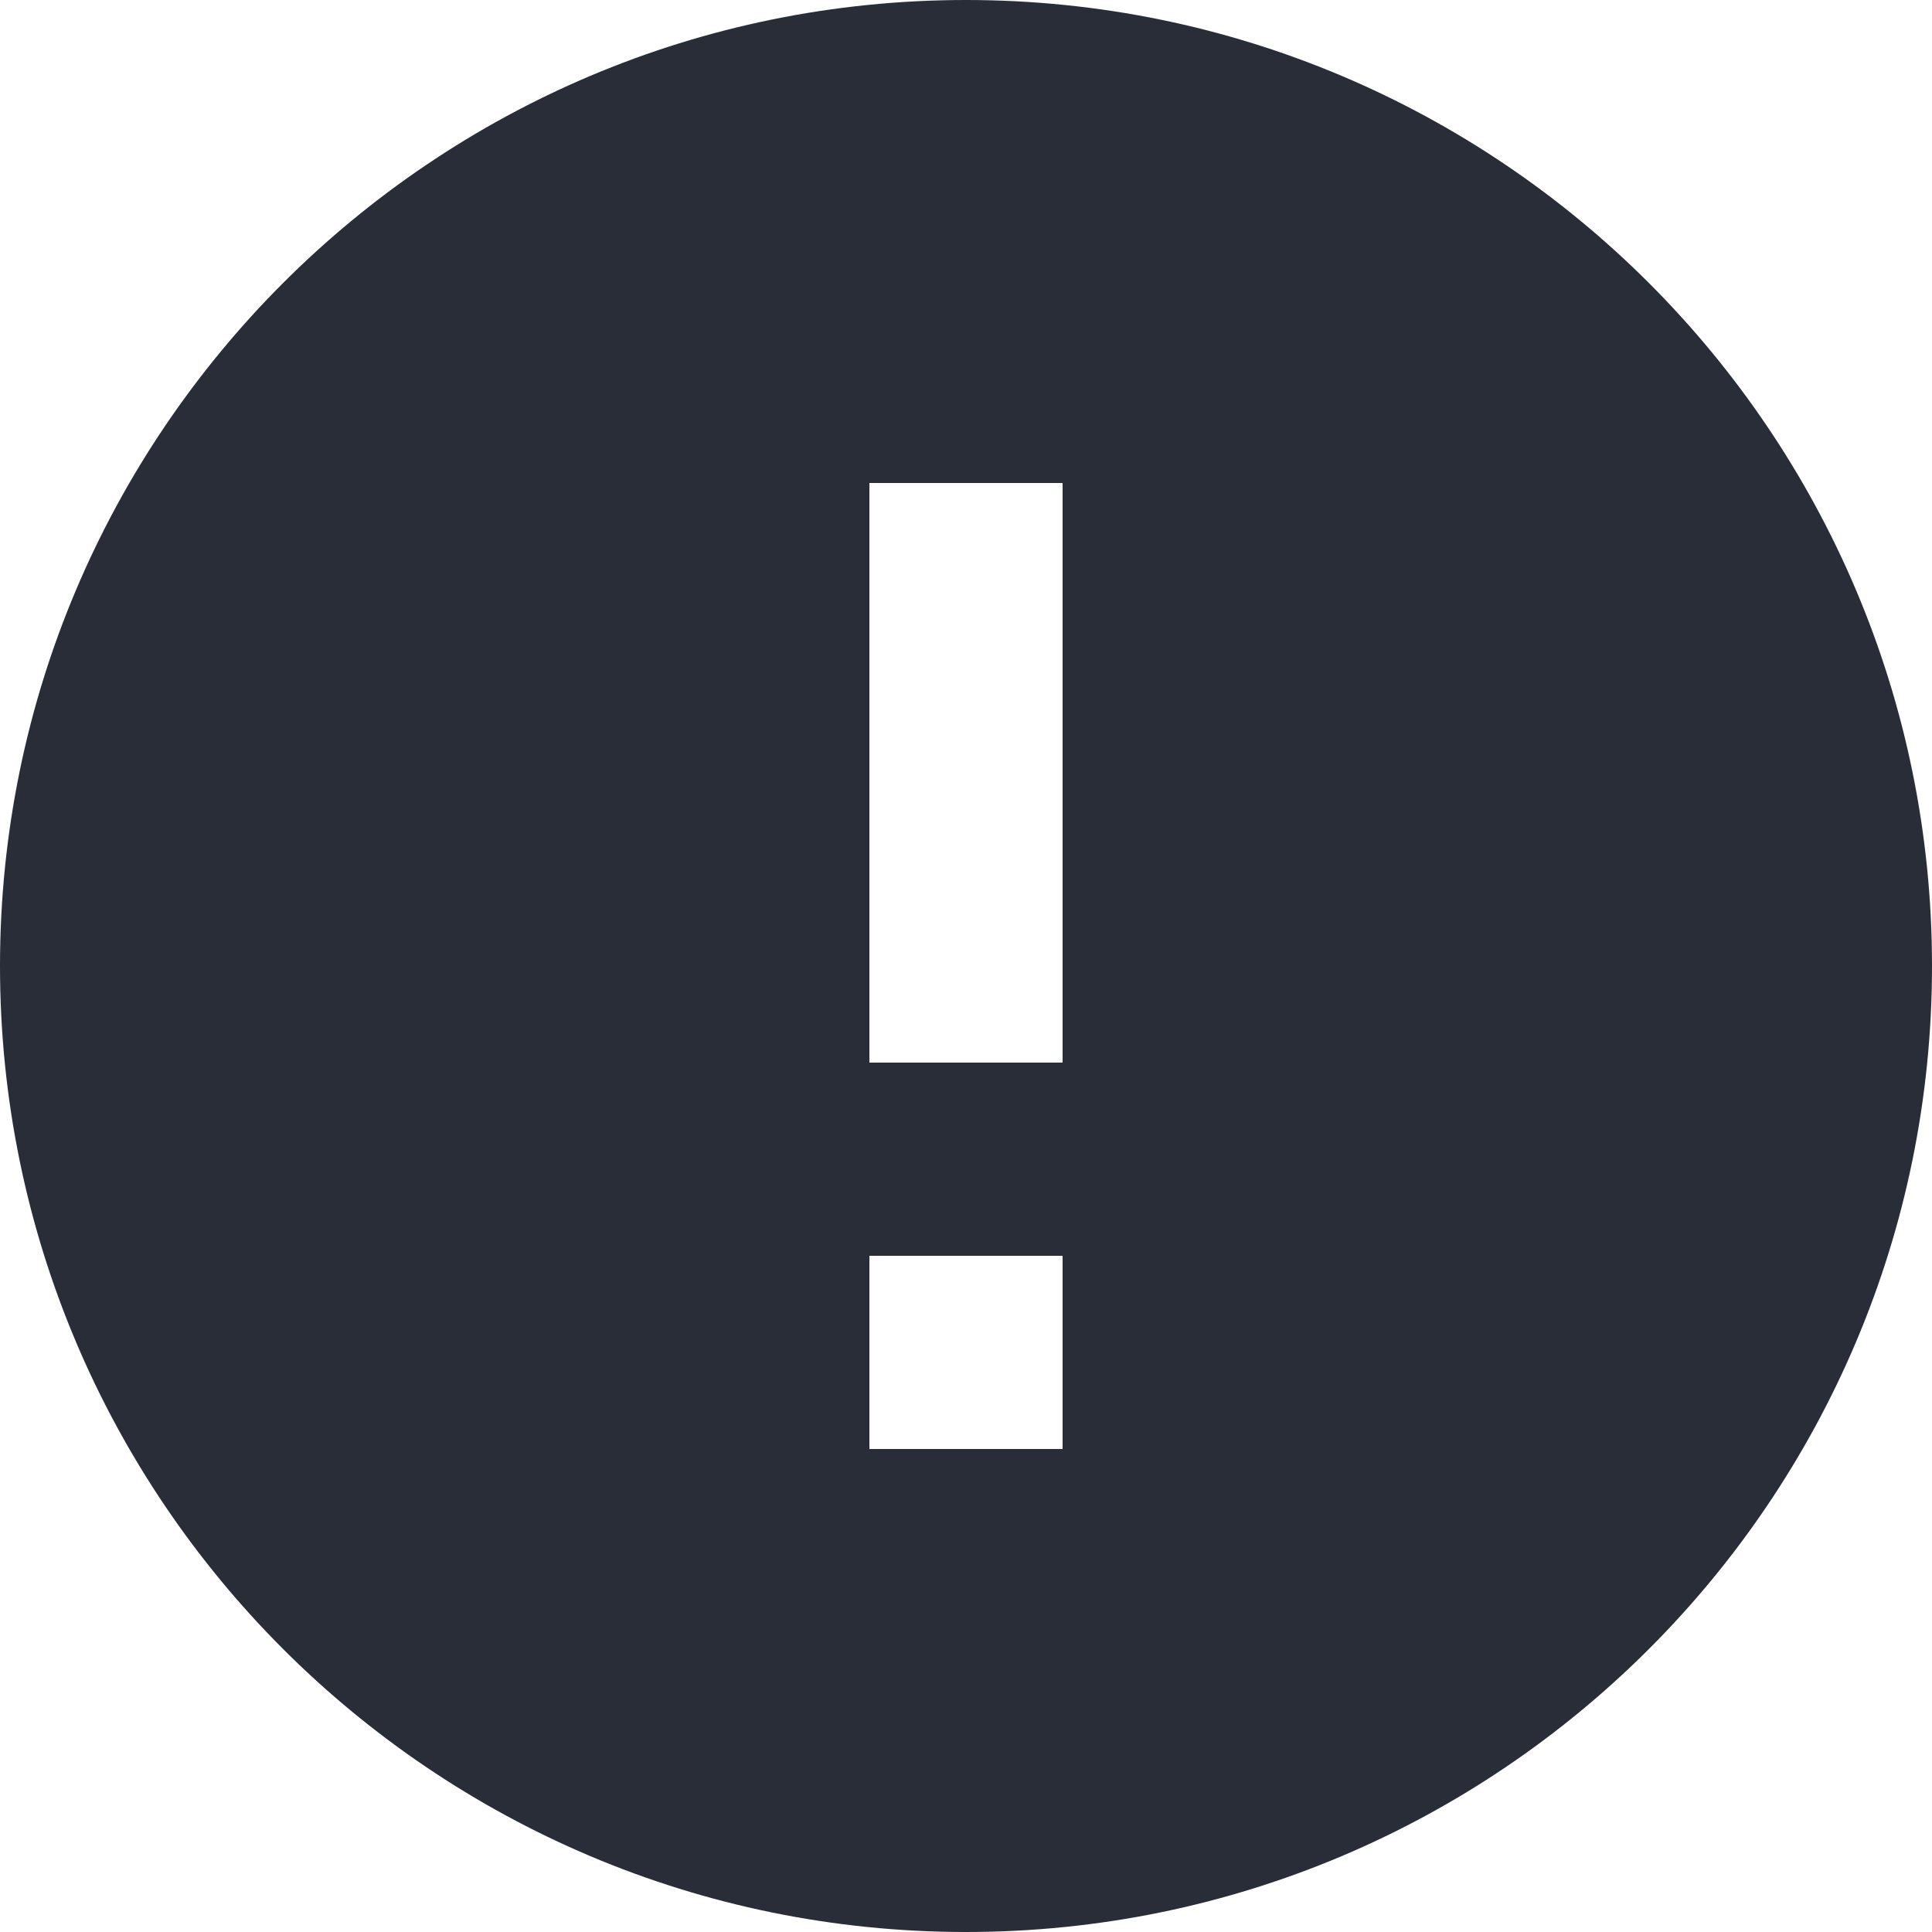
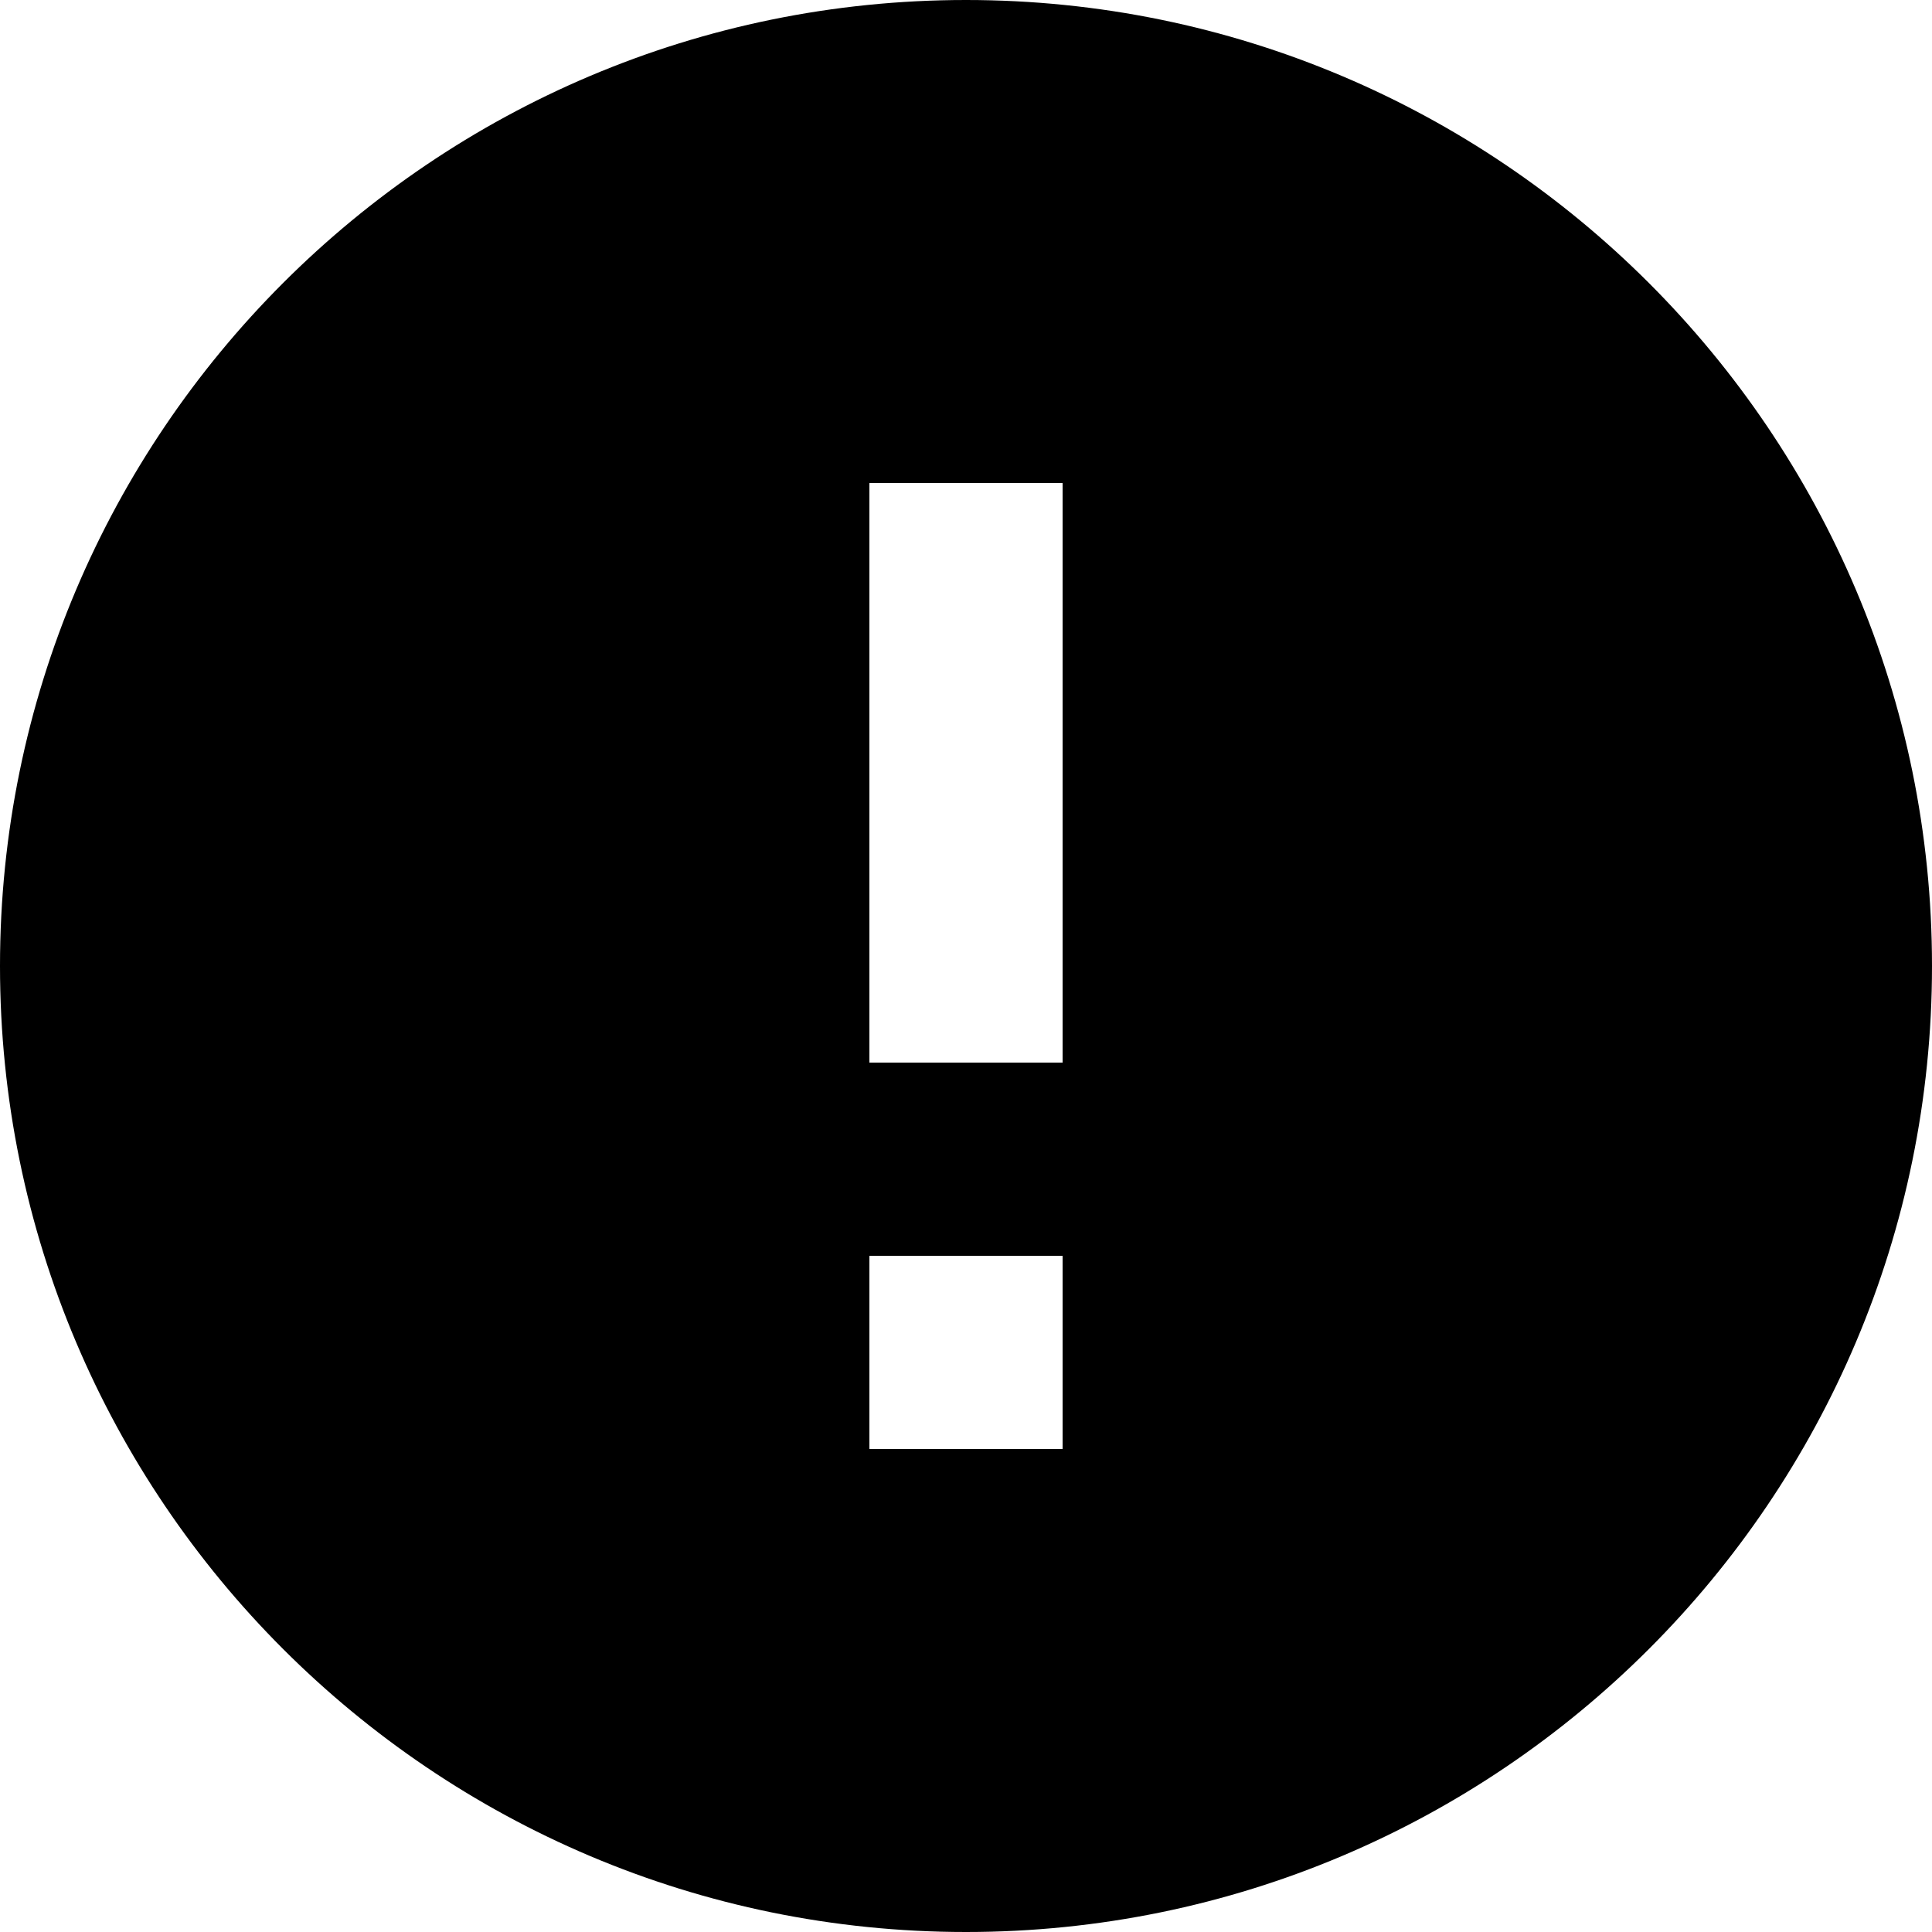
<svg xmlns="http://www.w3.org/2000/svg" width="20px" height="20px" viewBox="0 0 20 20" version="1.1">
  <defs />
  <g id="Page-1" stroke="none" stroke-width="1" fill="none" fill-rule="evenodd">
    <g id="02-KSG-icons" transform="translate(-340, -276)">
      <g id="ic_error" transform="translate(338, 274)">
        <g id="Icon-24px">
          <polygon id="Shape" points="0 0 24 0 24 24 0 24" />
-           <path d="M12,2 C6.48,2 2,6.48 2,12 C2,17.52 6.48,22 12,22 C17.52,22 22,17.52 22,12 C22,6.48 17.52,2 12,2 L12,2 Z M13,17 L11,17 L11,15 L13,15 L13,17 L13,17 Z M13,13 L11,13 L11,7 L13,7 L13,13 L13,13 Z" id="Shape" fill="#282D38" />
+           <path d="M12,2 C6.48,2 2,6.48 2,12 C2,17.52 6.48,22 12,22 C17.52,22 22,17.52 22,12 C22,6.48 17.52,2 12,2 L12,2 Z M13,17 L11,17 L11,15 L13,15 L13,17 L13,17 Z M13,13 L11,13 L11,7 L13,7 L13,13 L13,13 Z" id="Shape" fill="currentColor" />
        </g>
      </g>
    </g>
  </g>
</svg>
